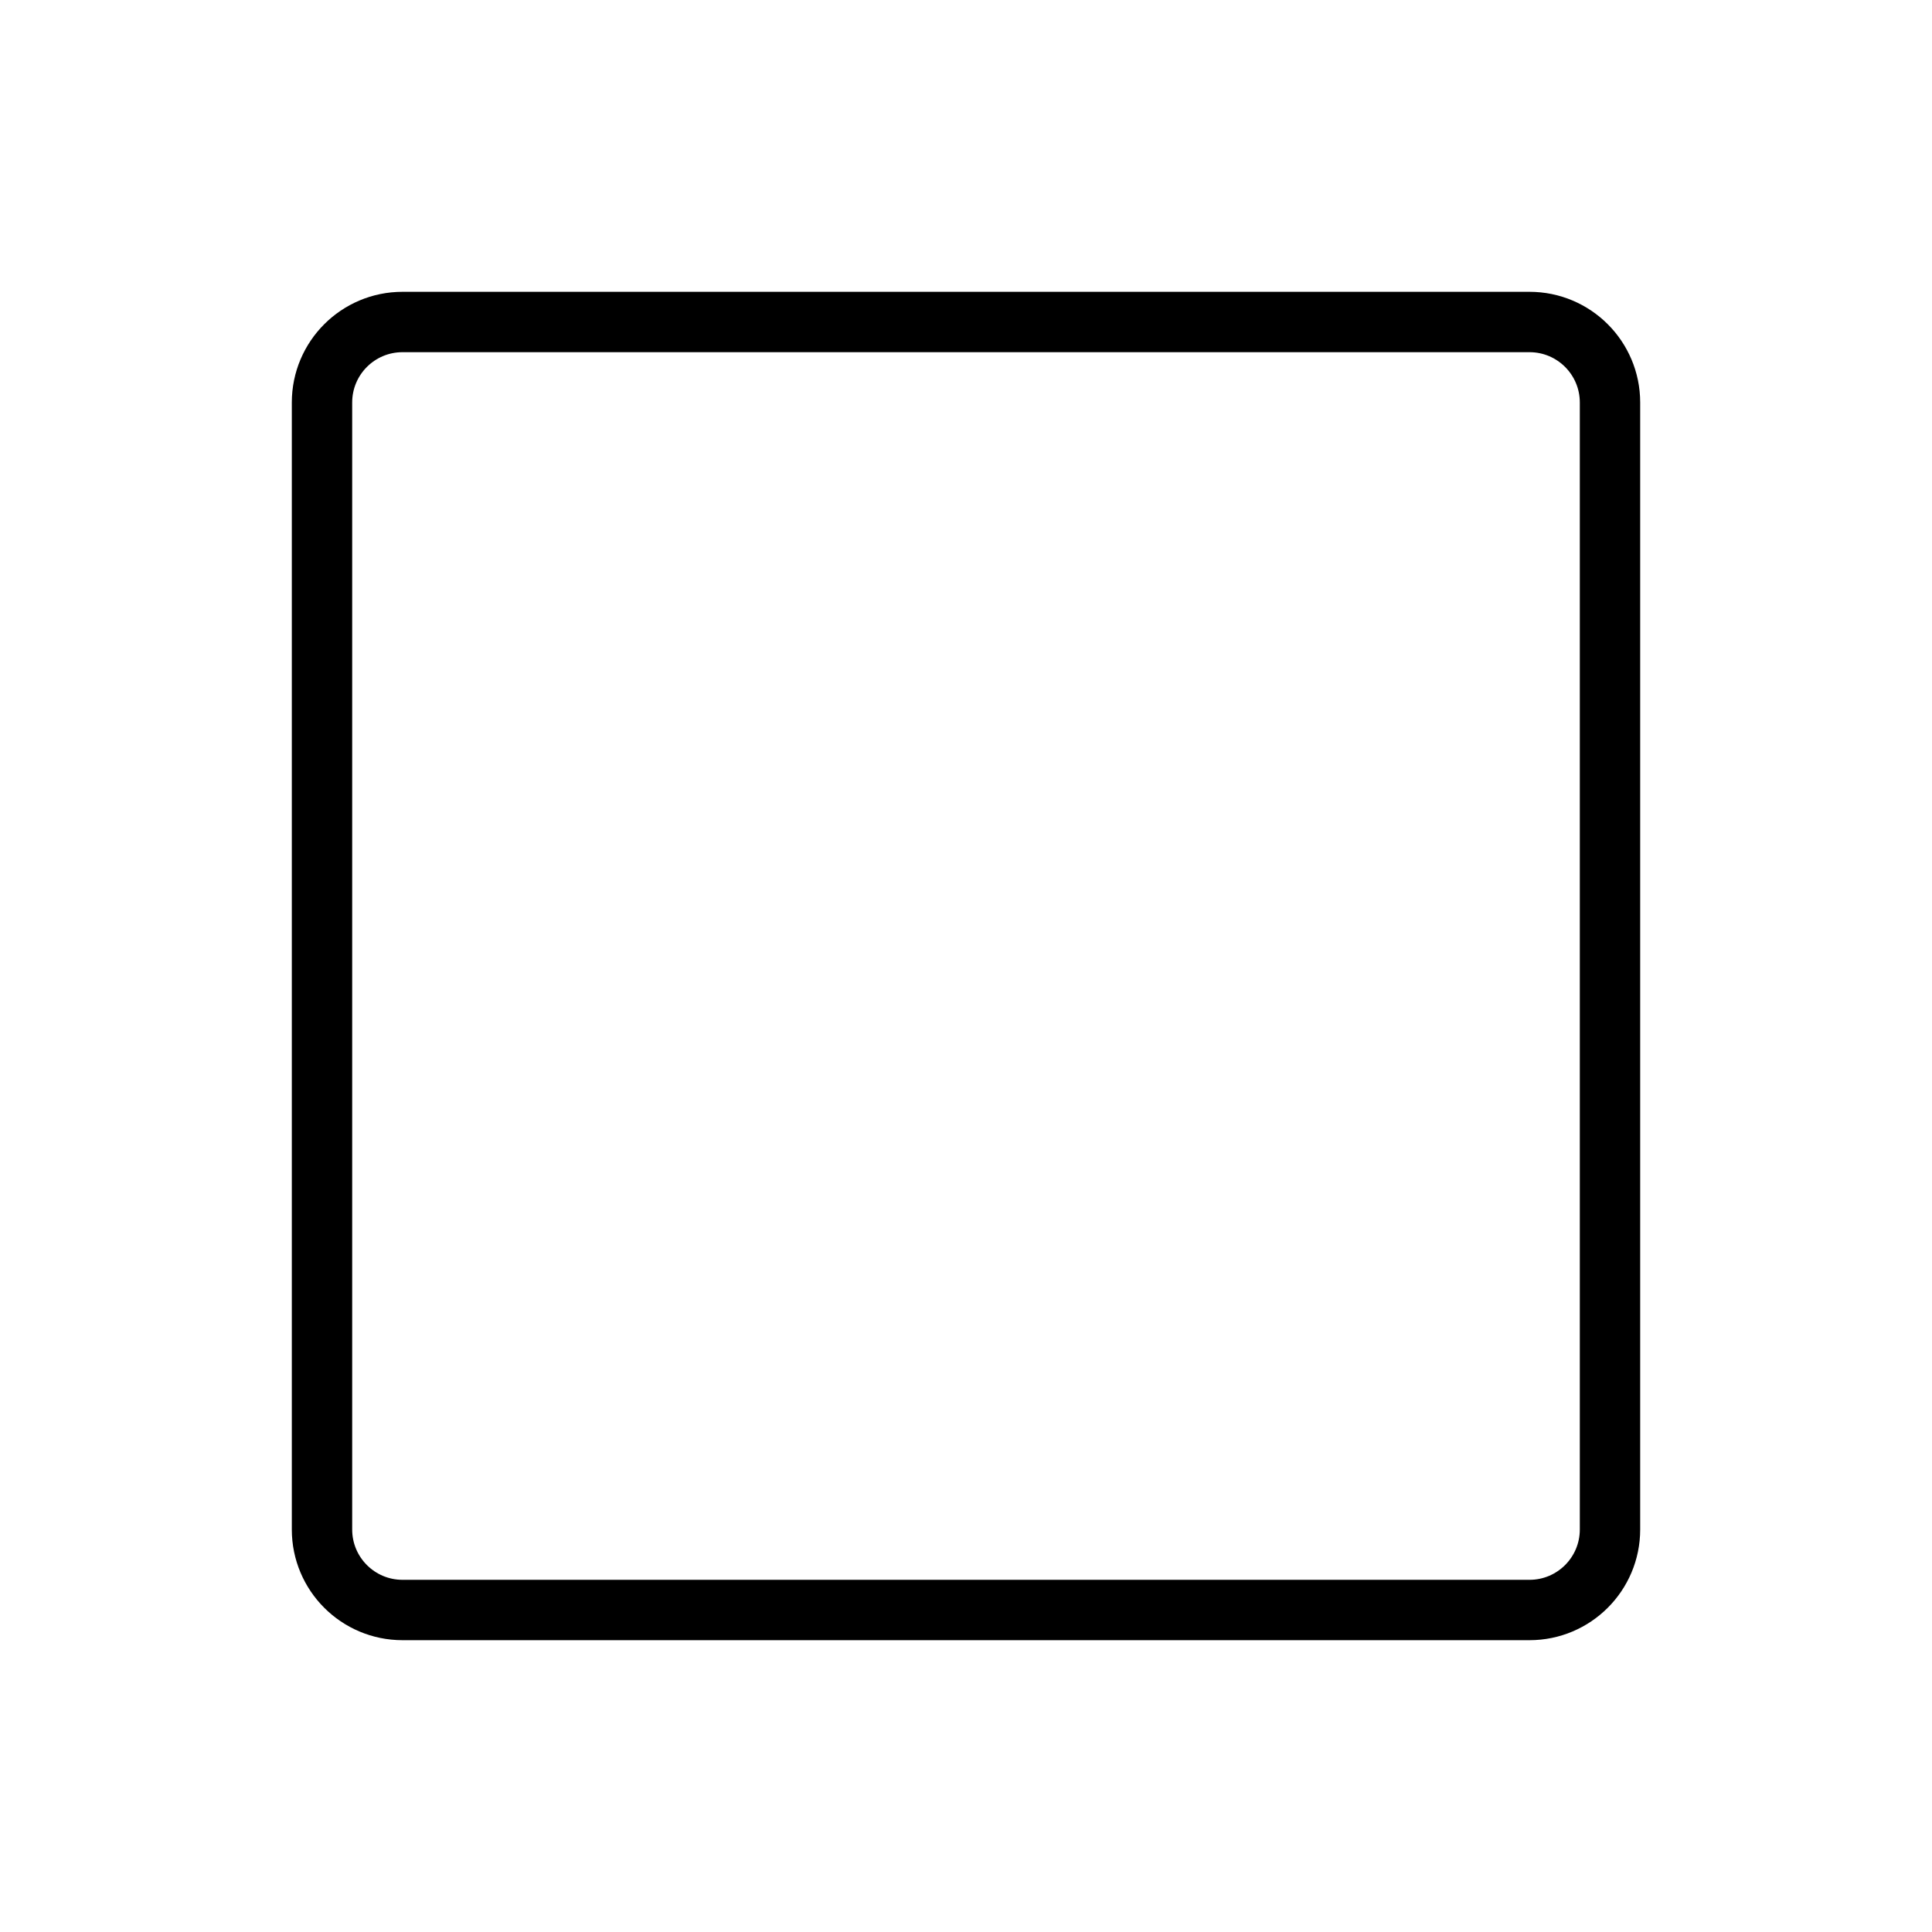
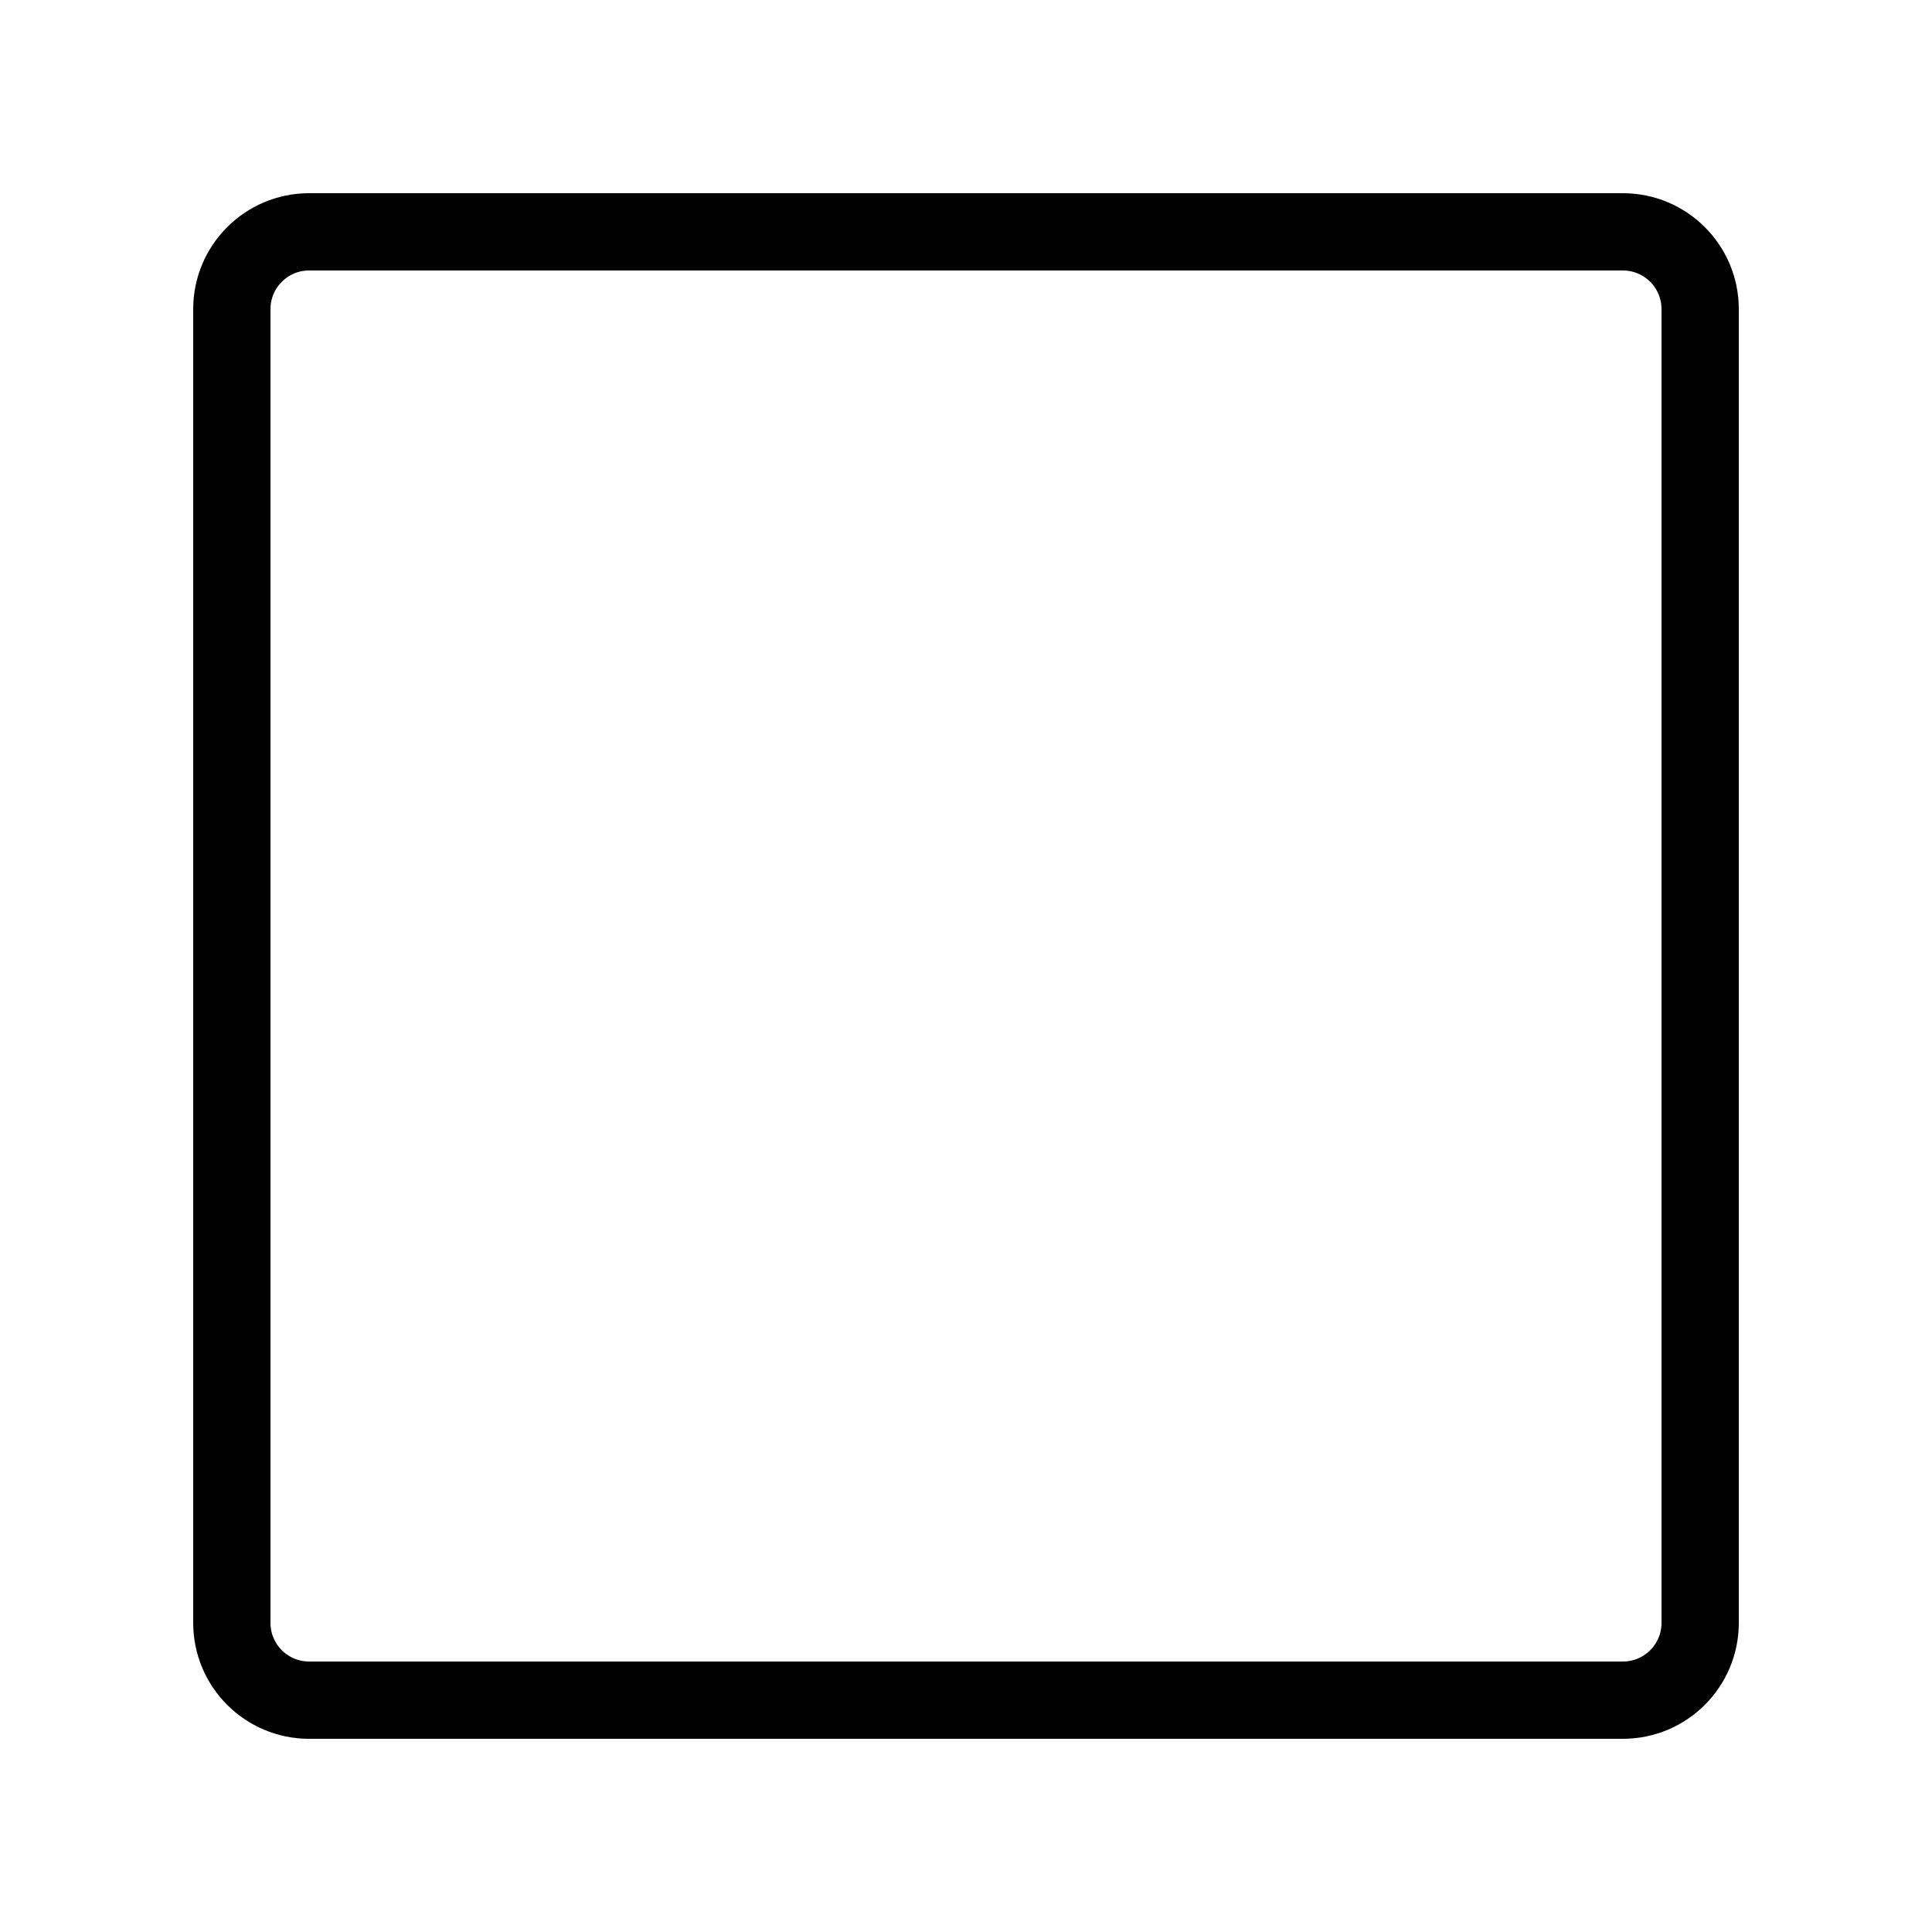
- <svg xmlns="http://www.w3.org/2000/svg" viewBox="0 0 48 48" fill="none" stroke="currentColor" stroke-width="1.5" stroke-linecap="round" stroke-linejoin="round" aria-hidden="true">
-   <rect x="8" y="8" width="32" height="32" rx="2" />
+ <svg xmlns="http://www.w3.org/2000/svg" viewBox="0 0 100 100" fill="none" stroke="currentColor" stroke-width="4" stroke-linejoin="round" aria-hidden="true">
+   <rect x="12" y="12" width="76" height="76" rx="4" />
</svg>
